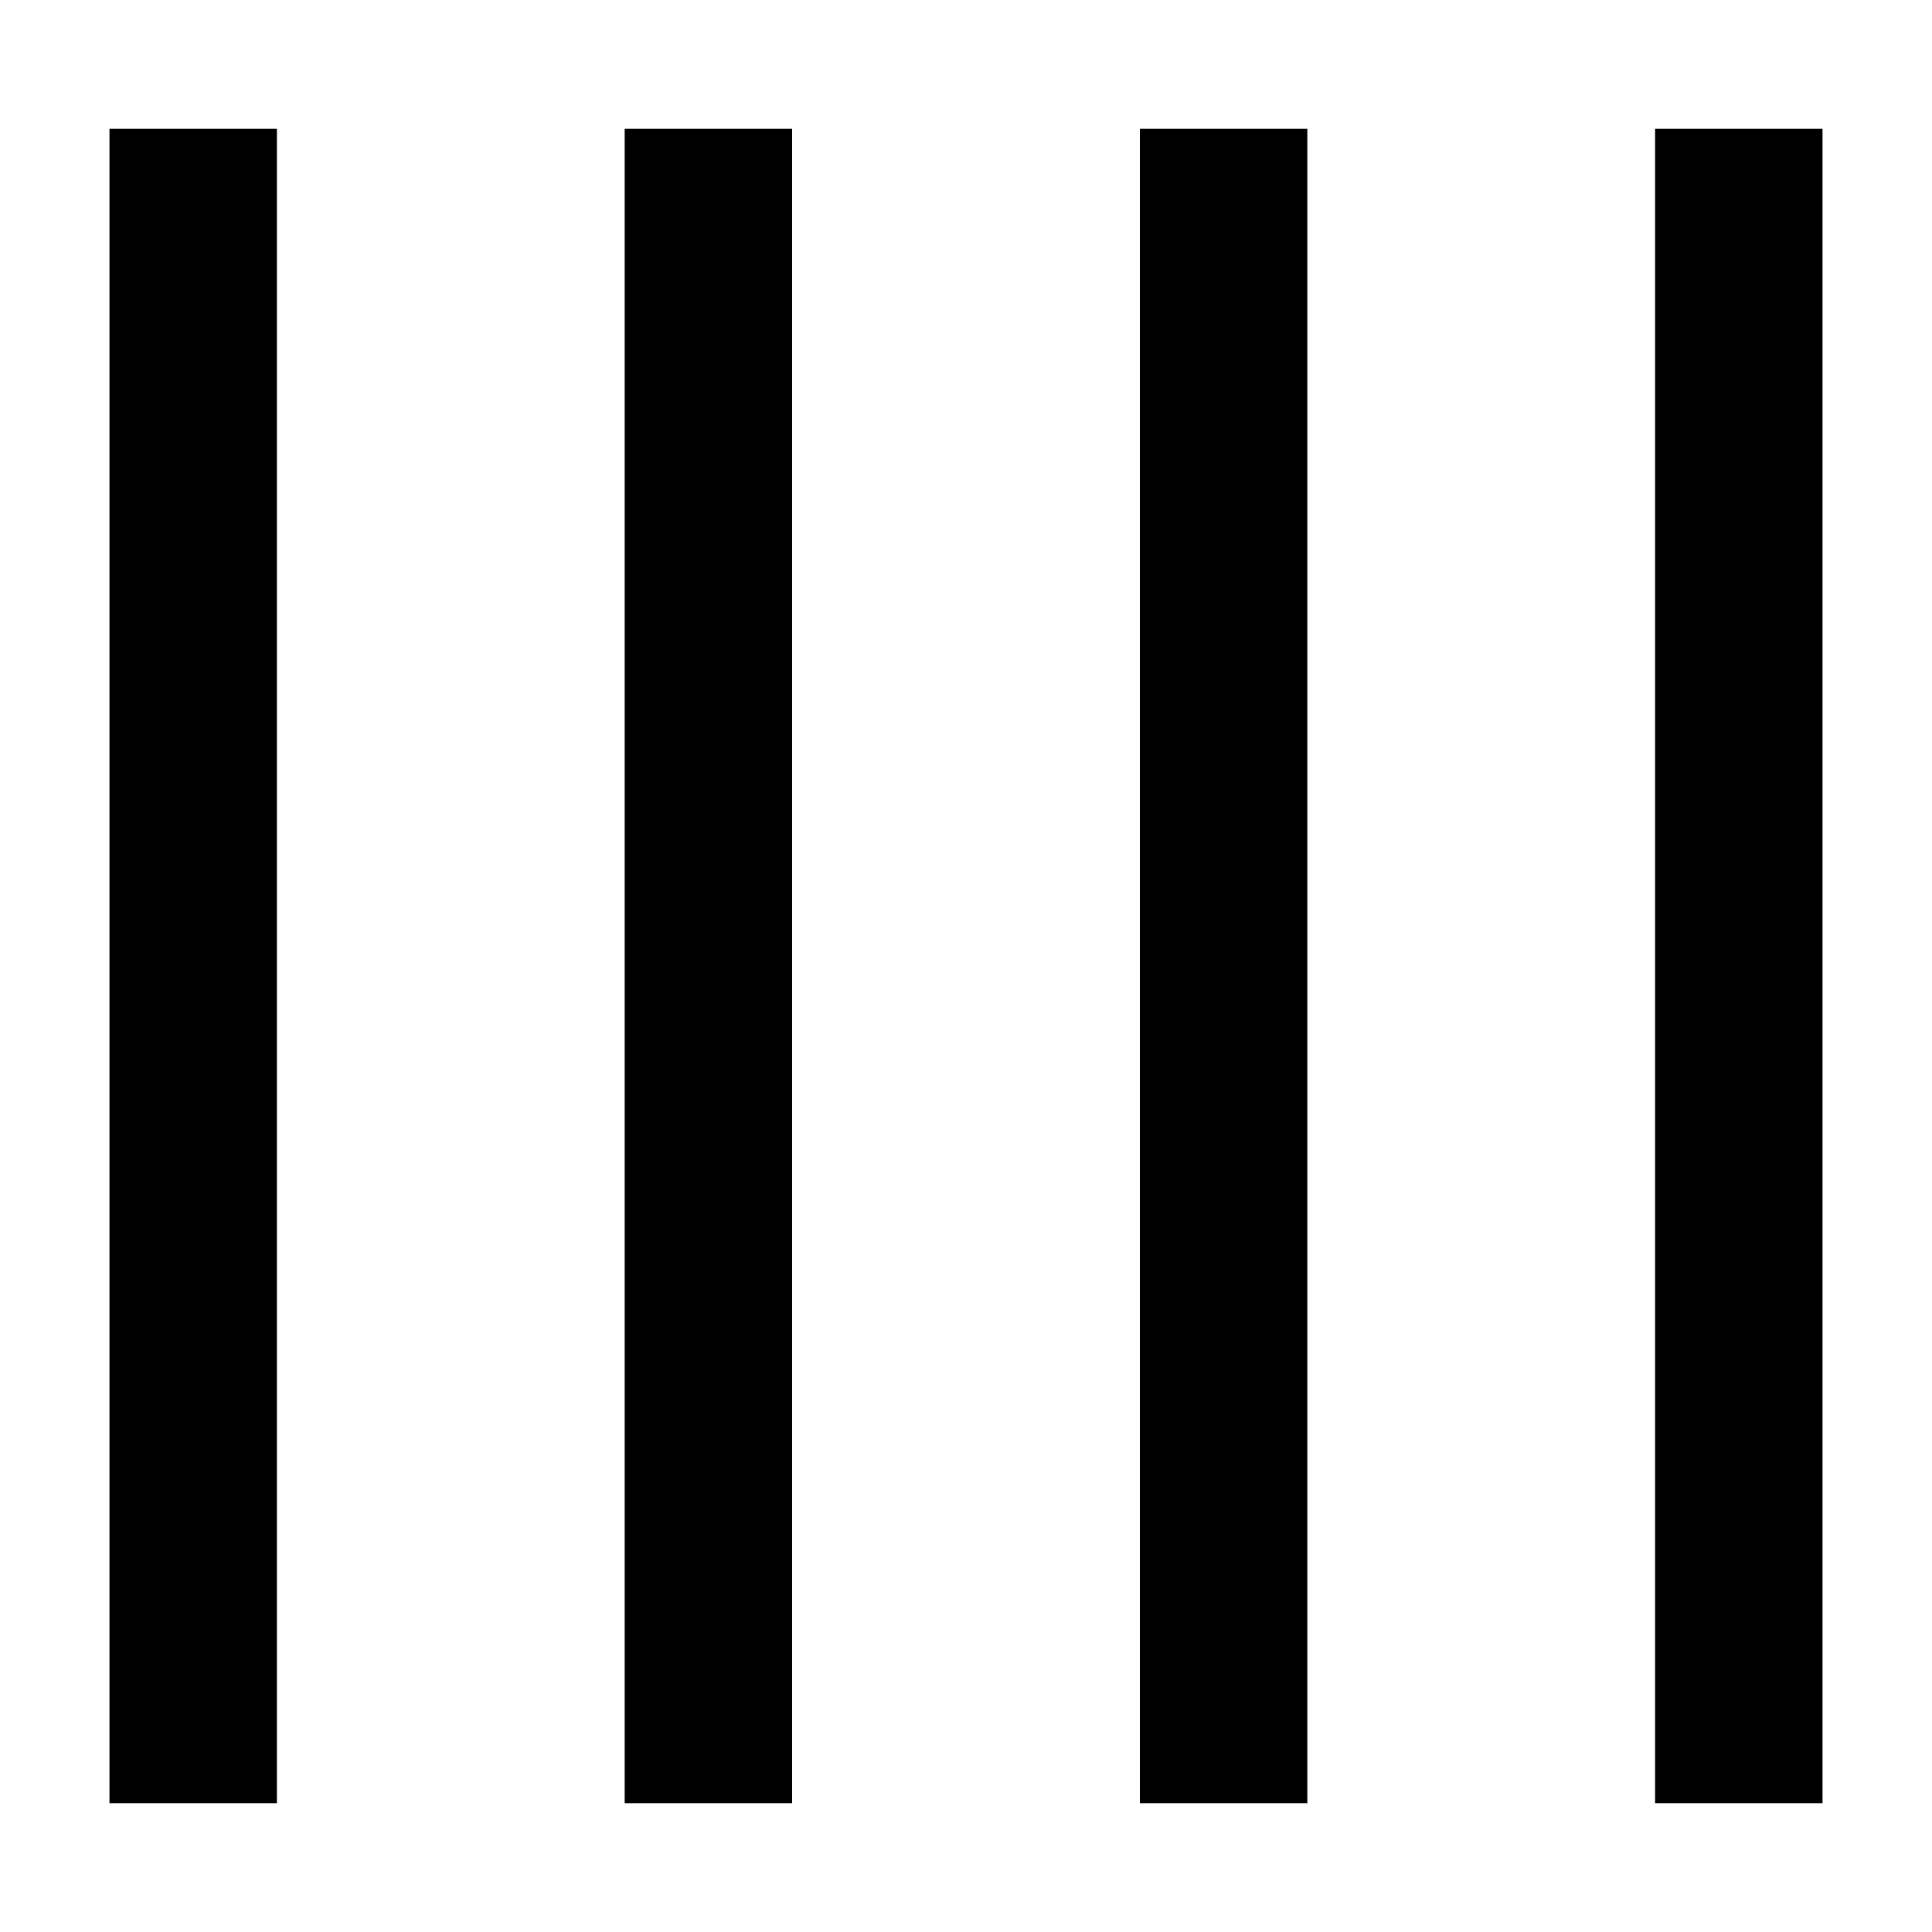
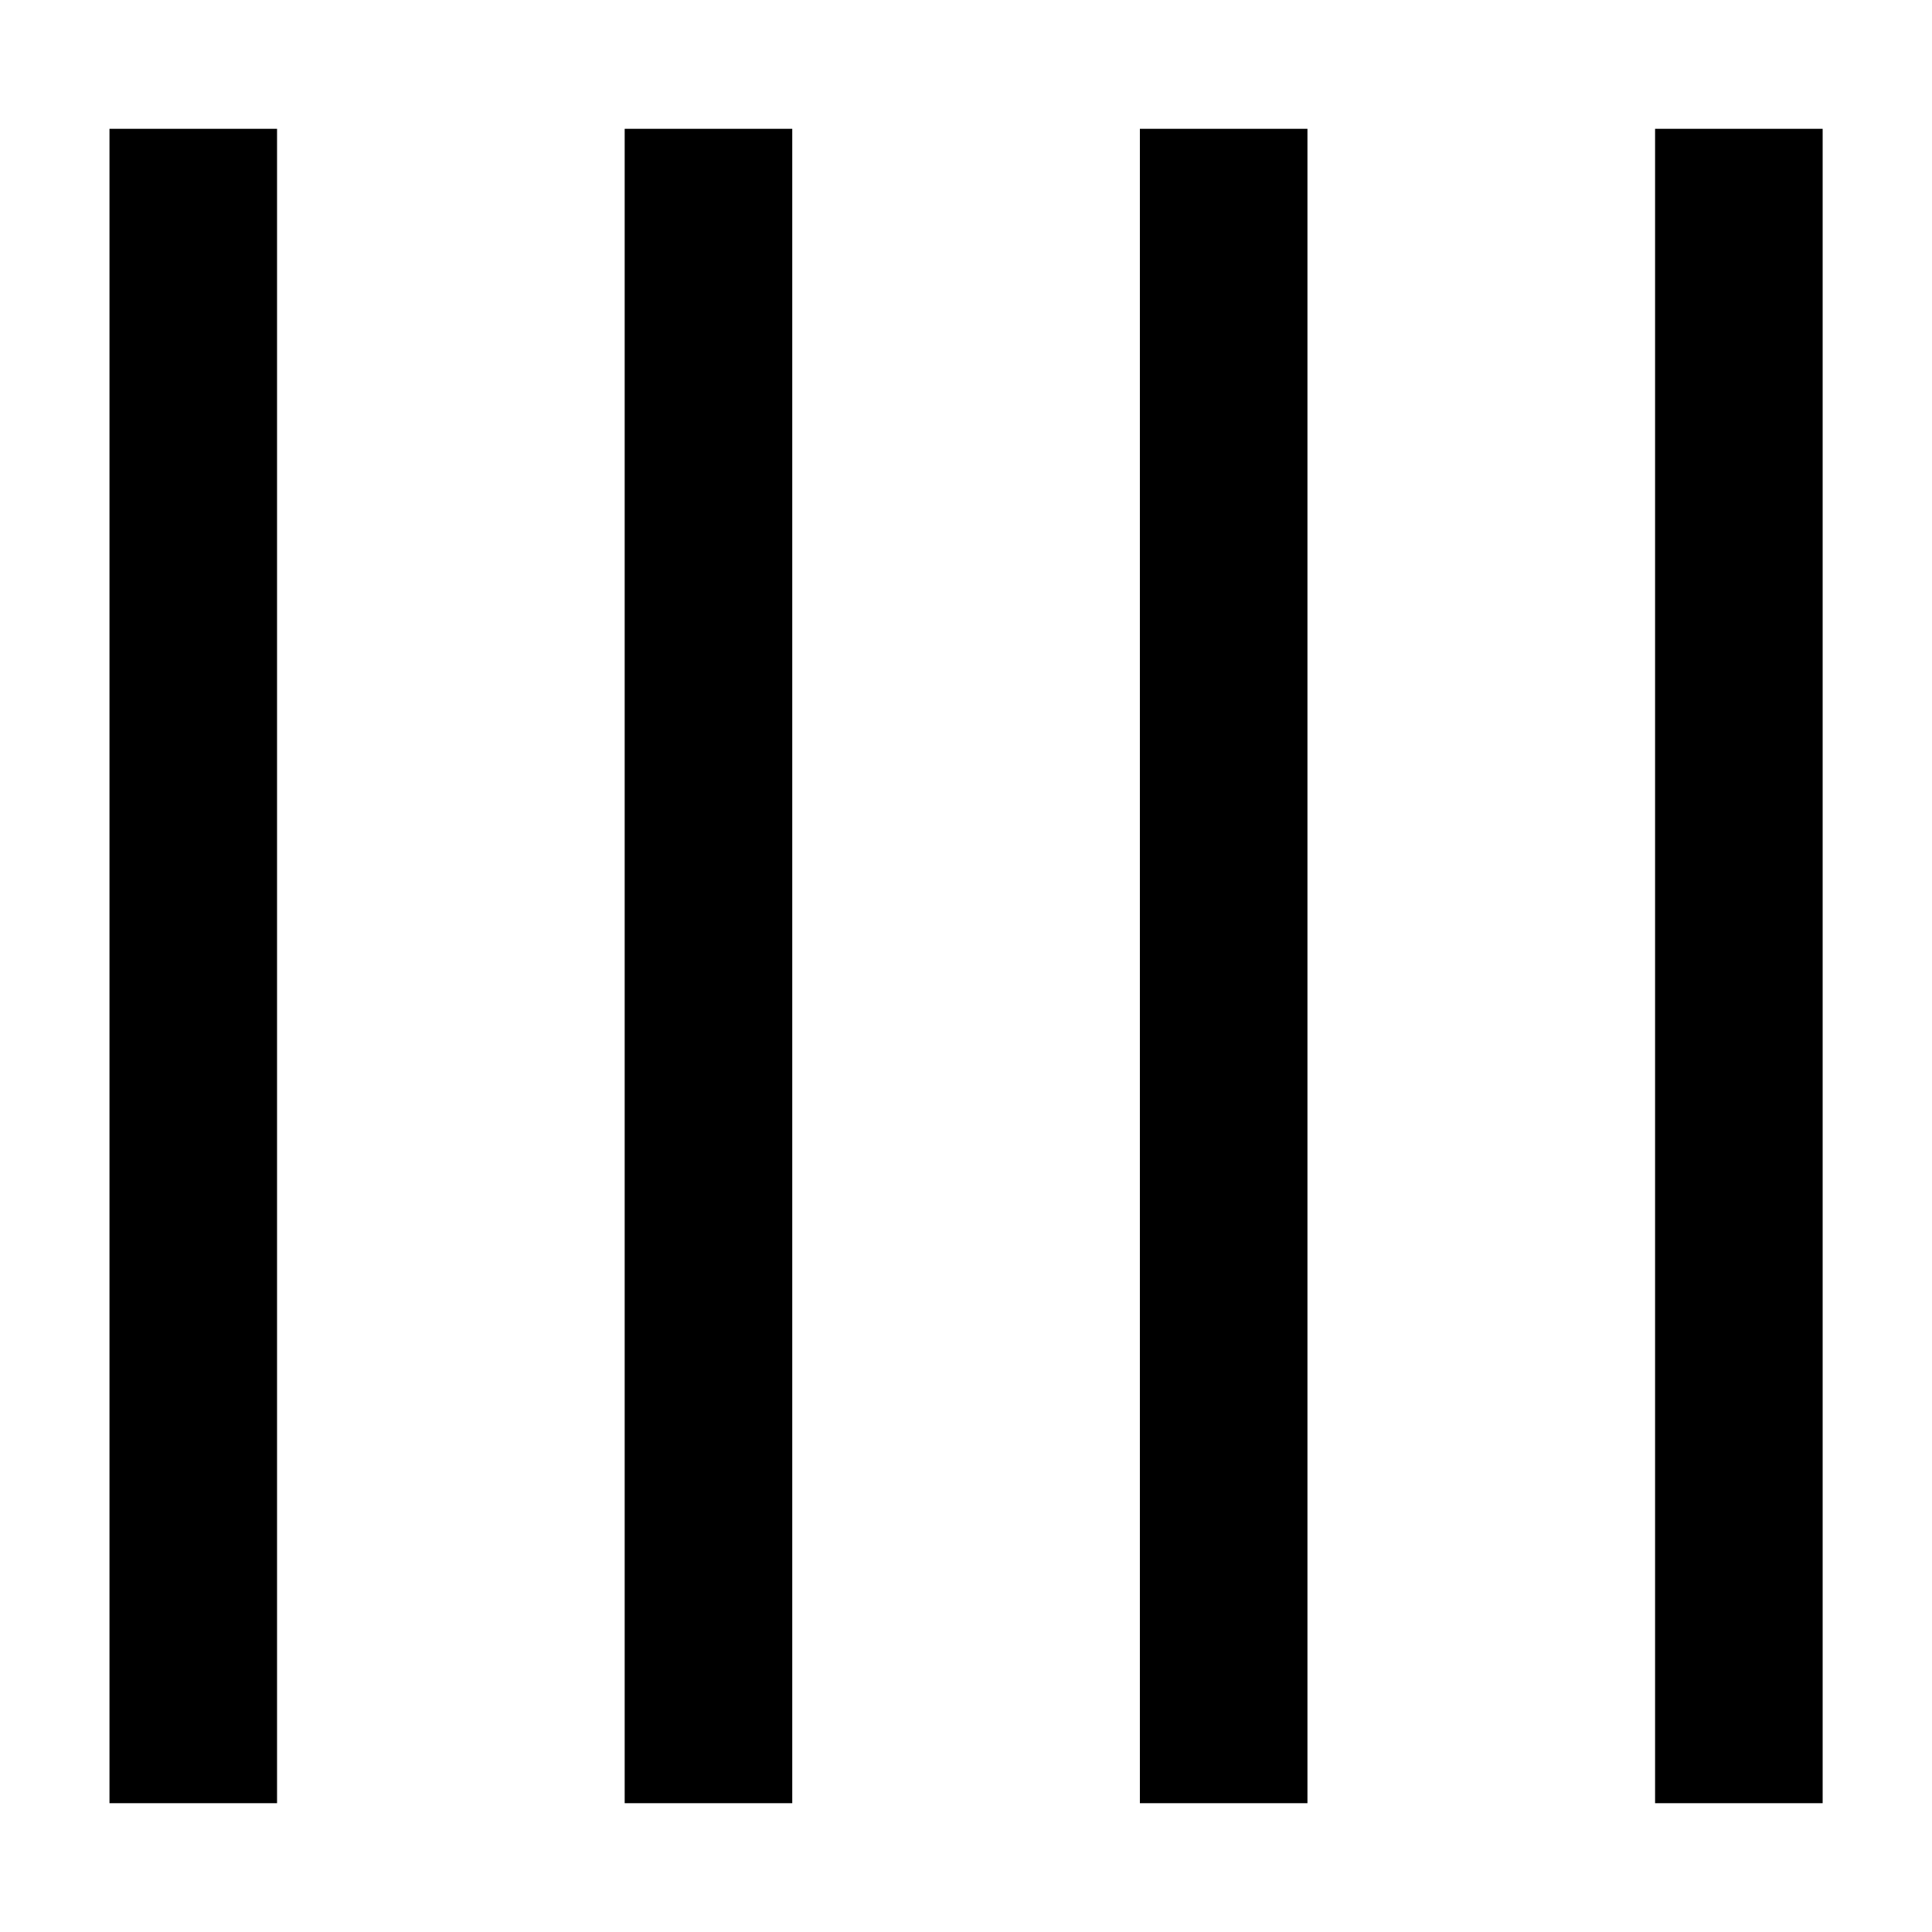
<svg xmlns="http://www.w3.org/2000/svg" width="15" height="15" viewBox="0 0 15 15" fill="none">
-   <path fill-rule="evenodd" clip-rule="evenodd" d="M2.15 14V1H0.85V14H2.15ZM6.15 14V1H4.85V14H6.15ZM10.15 1V14H8.85V1H10.15ZM14.15 14V1H12.85V14H14.15Z" fill="currentColor" />
+   <path d="M2.151 14H0.85V1H2.151V14ZM6.151 14H4.85V1H6.151V14ZM10.151 14H8.85V1H10.151V14ZM14.151 14H12.85V1H14.151V14Z" fill="black" />
</svg>
